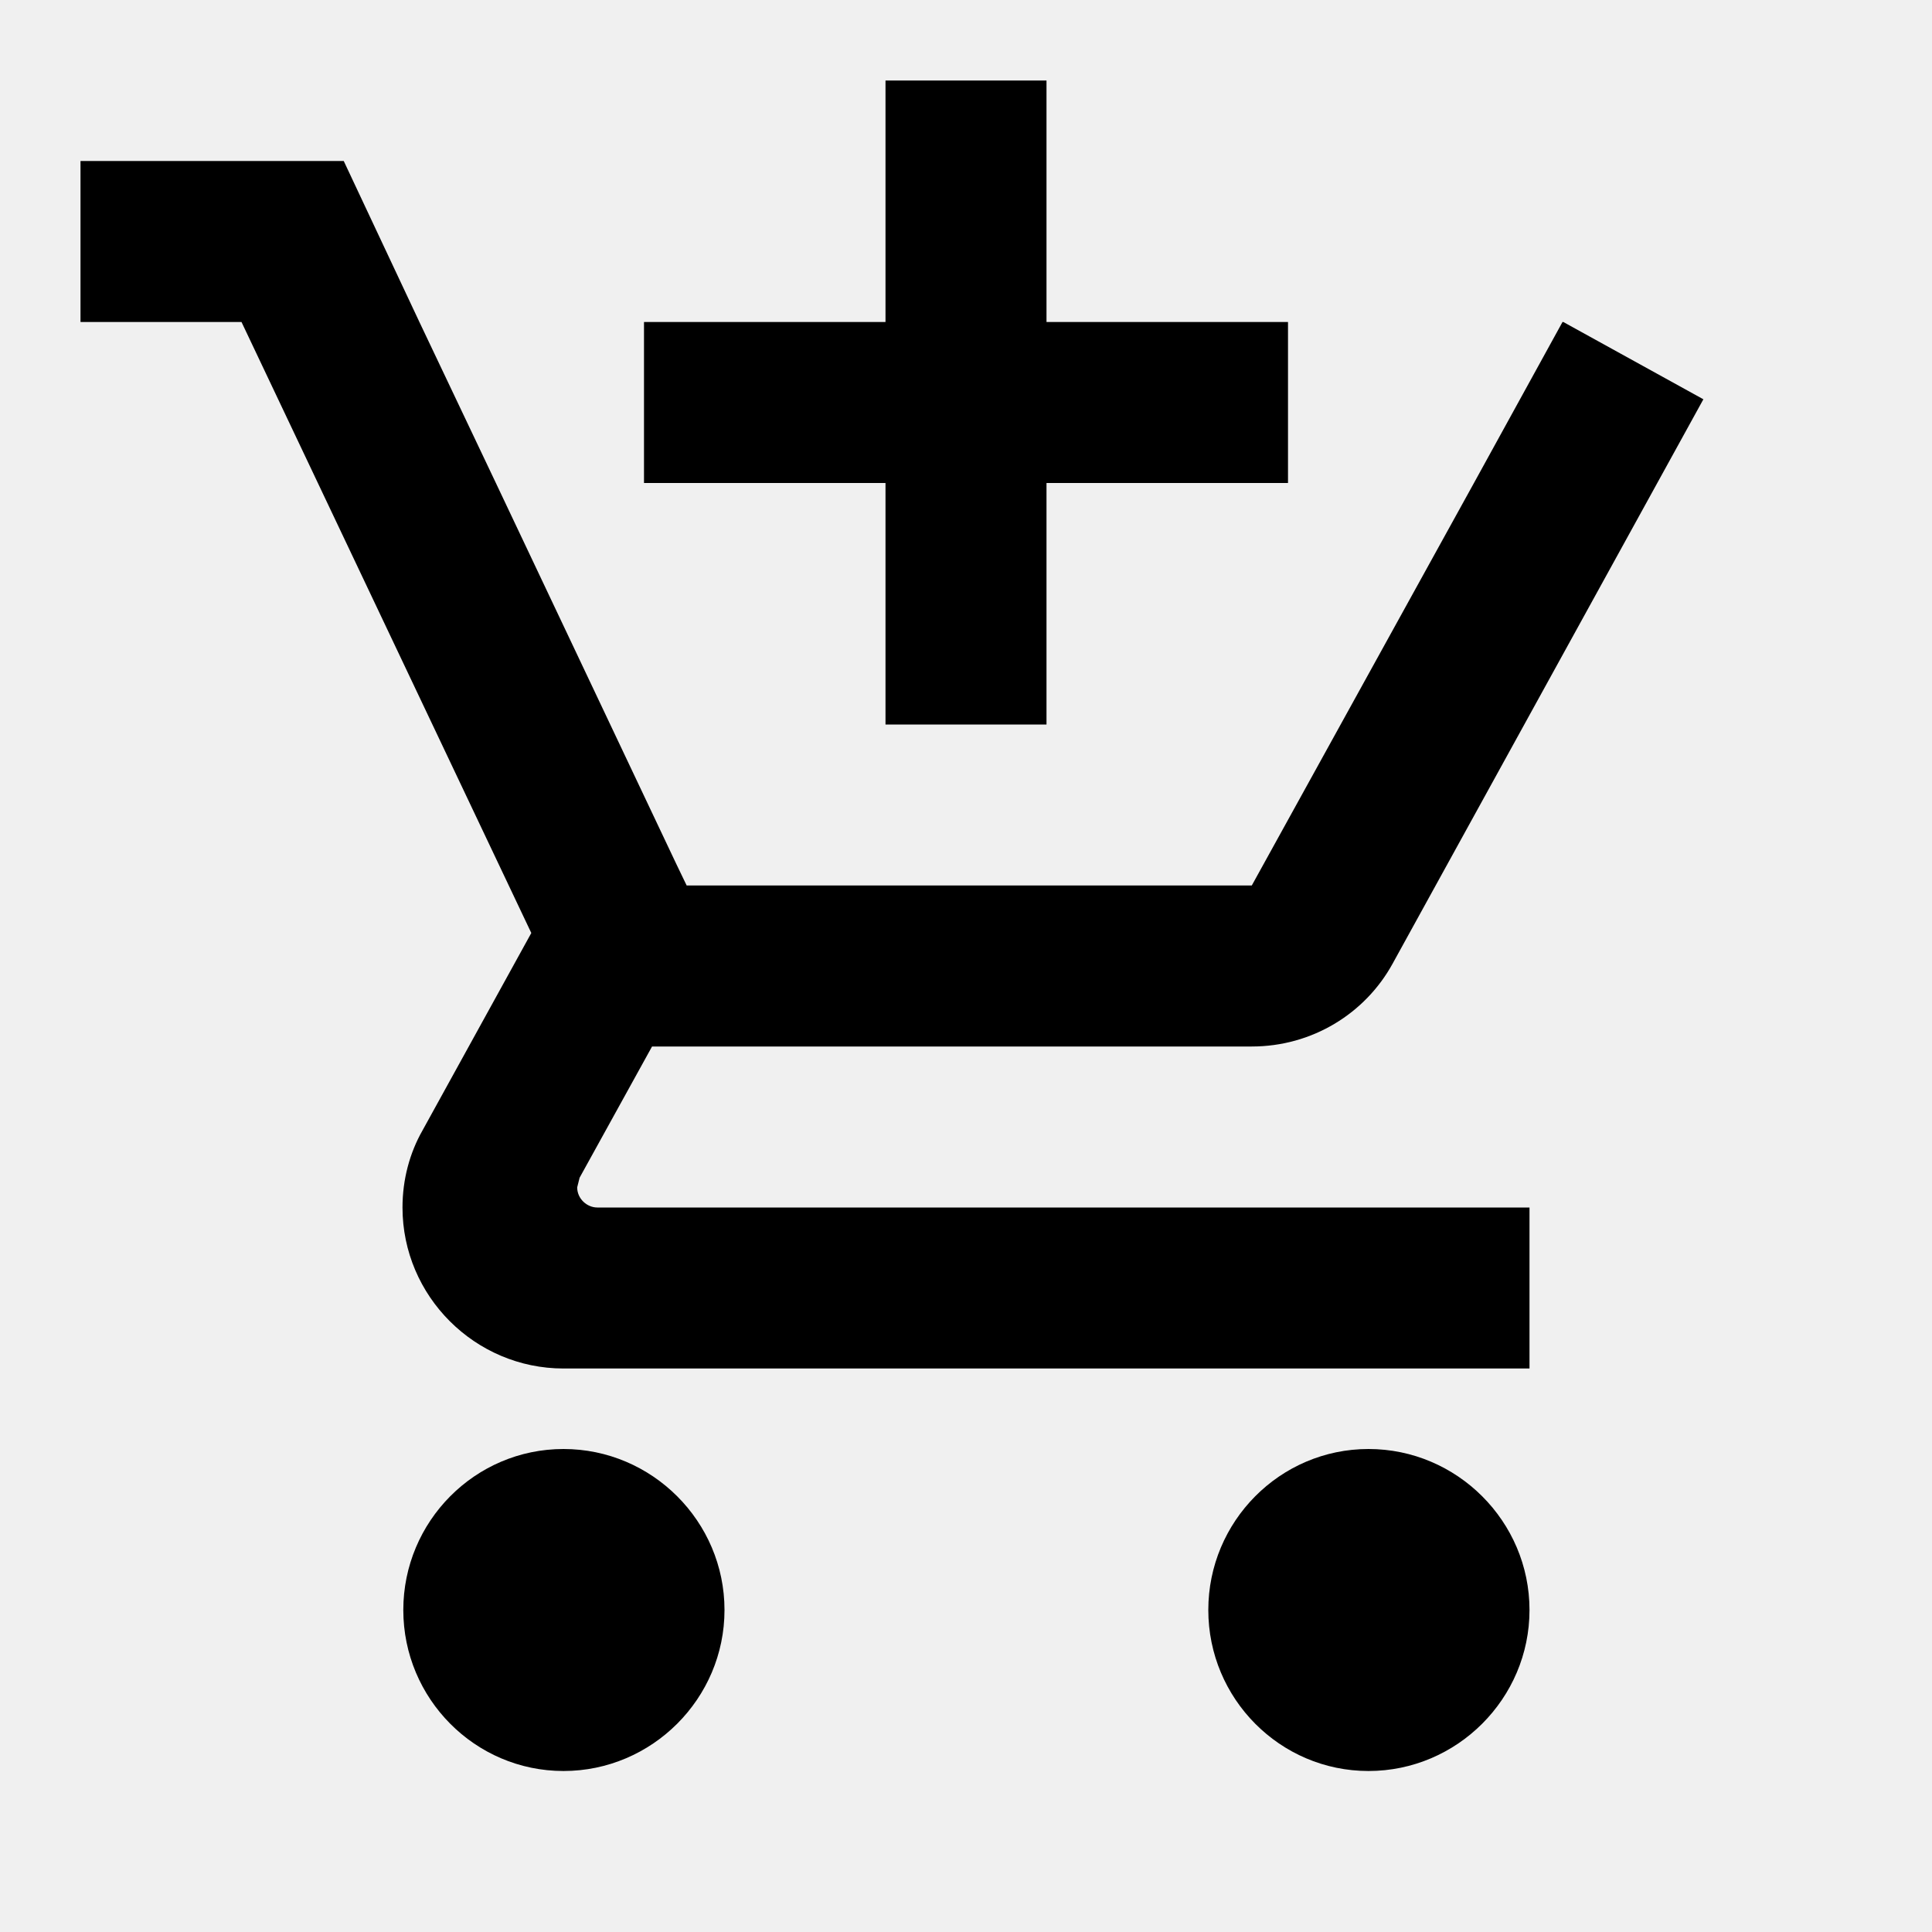
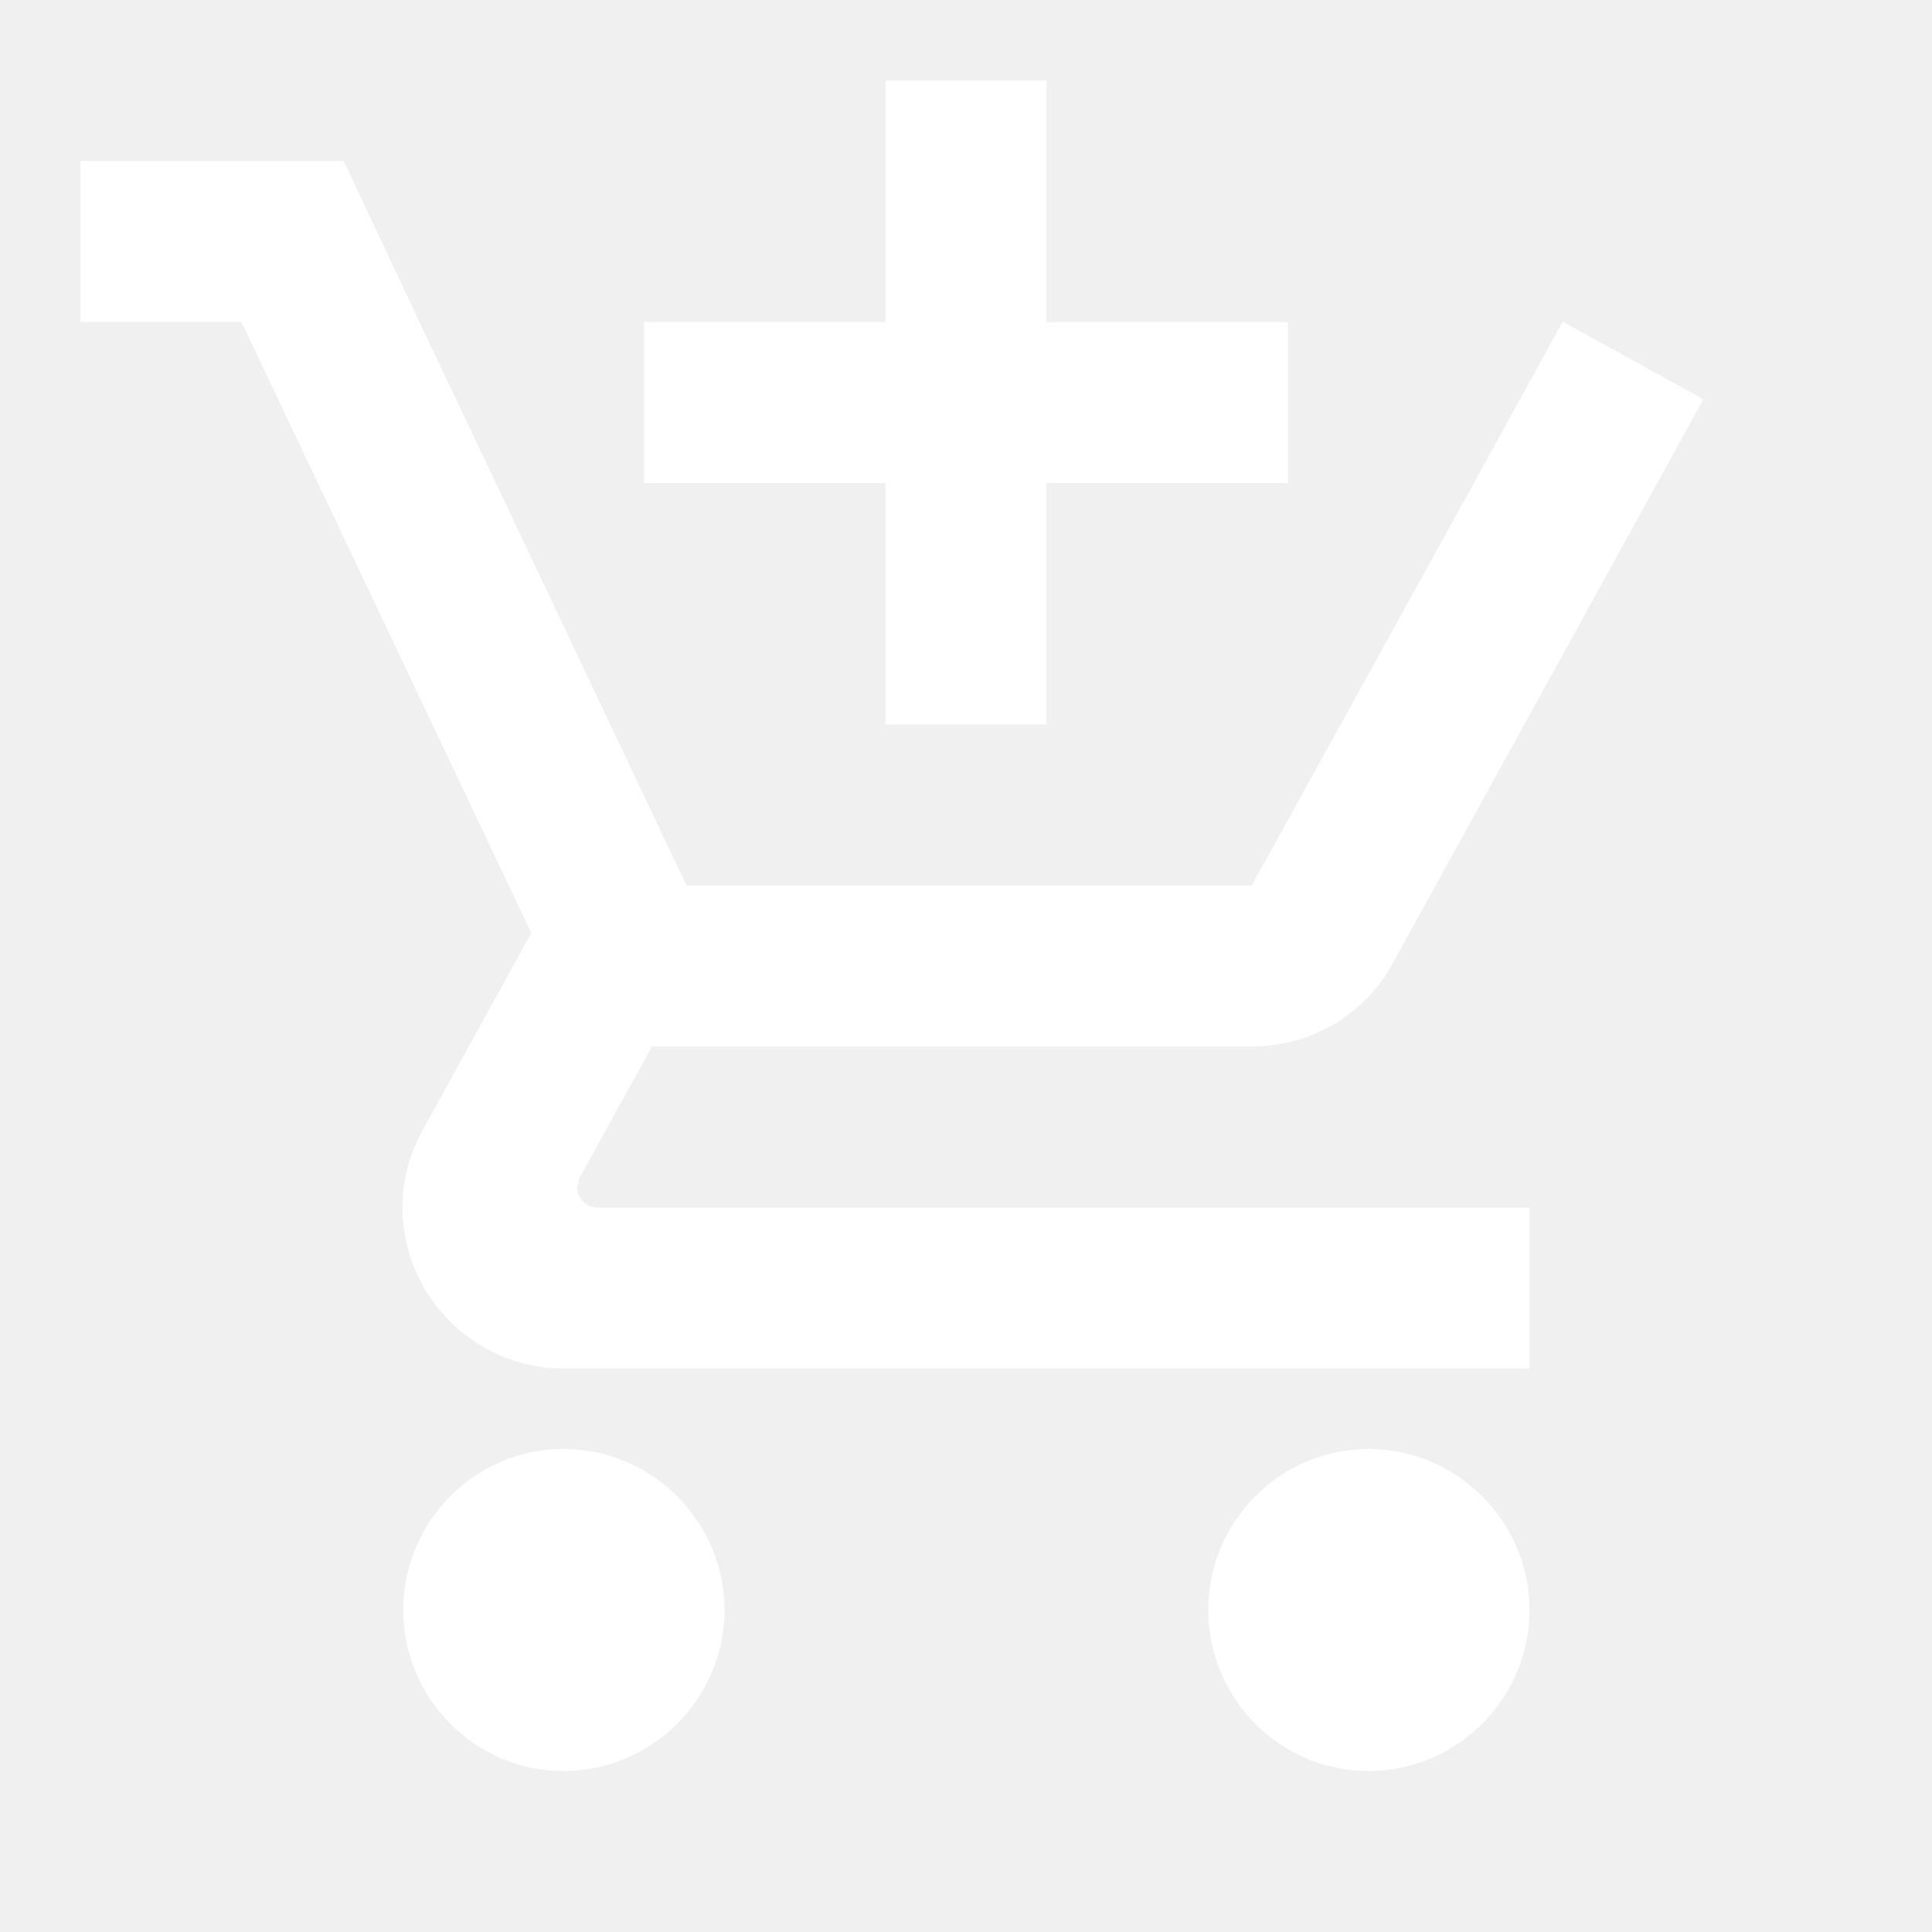
- <svg xmlns="http://www.w3.org/2000/svg" height="16" viewBox="0 0 24 24" width="16">
+ <svg xmlns="http://www.w3.org/2000/svg" height="16" fill="#ffffff" viewBox="0 0 24 24" width="16">
  <path d="M0 0h24v24H0zm18.31 6l-2.76 5z" fill="none" />
  <path d="M11 9h2V6h3V4h-3V1h-2v3H8v2h3v3zm-4 9c-1.1 0-1.99.9-1.99 2S5.9 22 7 22s2-.9 2-2-.9-2-2-2zm10 0c-1.1 0-1.99.9-1.99 2s.89 2 1.99 2 2-.9 2-2-.9-2-2-2zm-9.83-3.25l.03-.12.9-1.63h7.45c.75 0 1.41-.41 1.75-1.03l3.86-7.01L19.42 4h-.01l-1.1 2-2.76 5H8.53l-.13-.27L6.16 6l-.95-2-.94-2H1v2h2l3.6 7.59-1.35 2.45c-.16.28-.25.61-.25.96 0 1.1.9 2 2 2h12v-2H7.42c-.13 0-.25-.11-.25-.25z" />
</svg>
